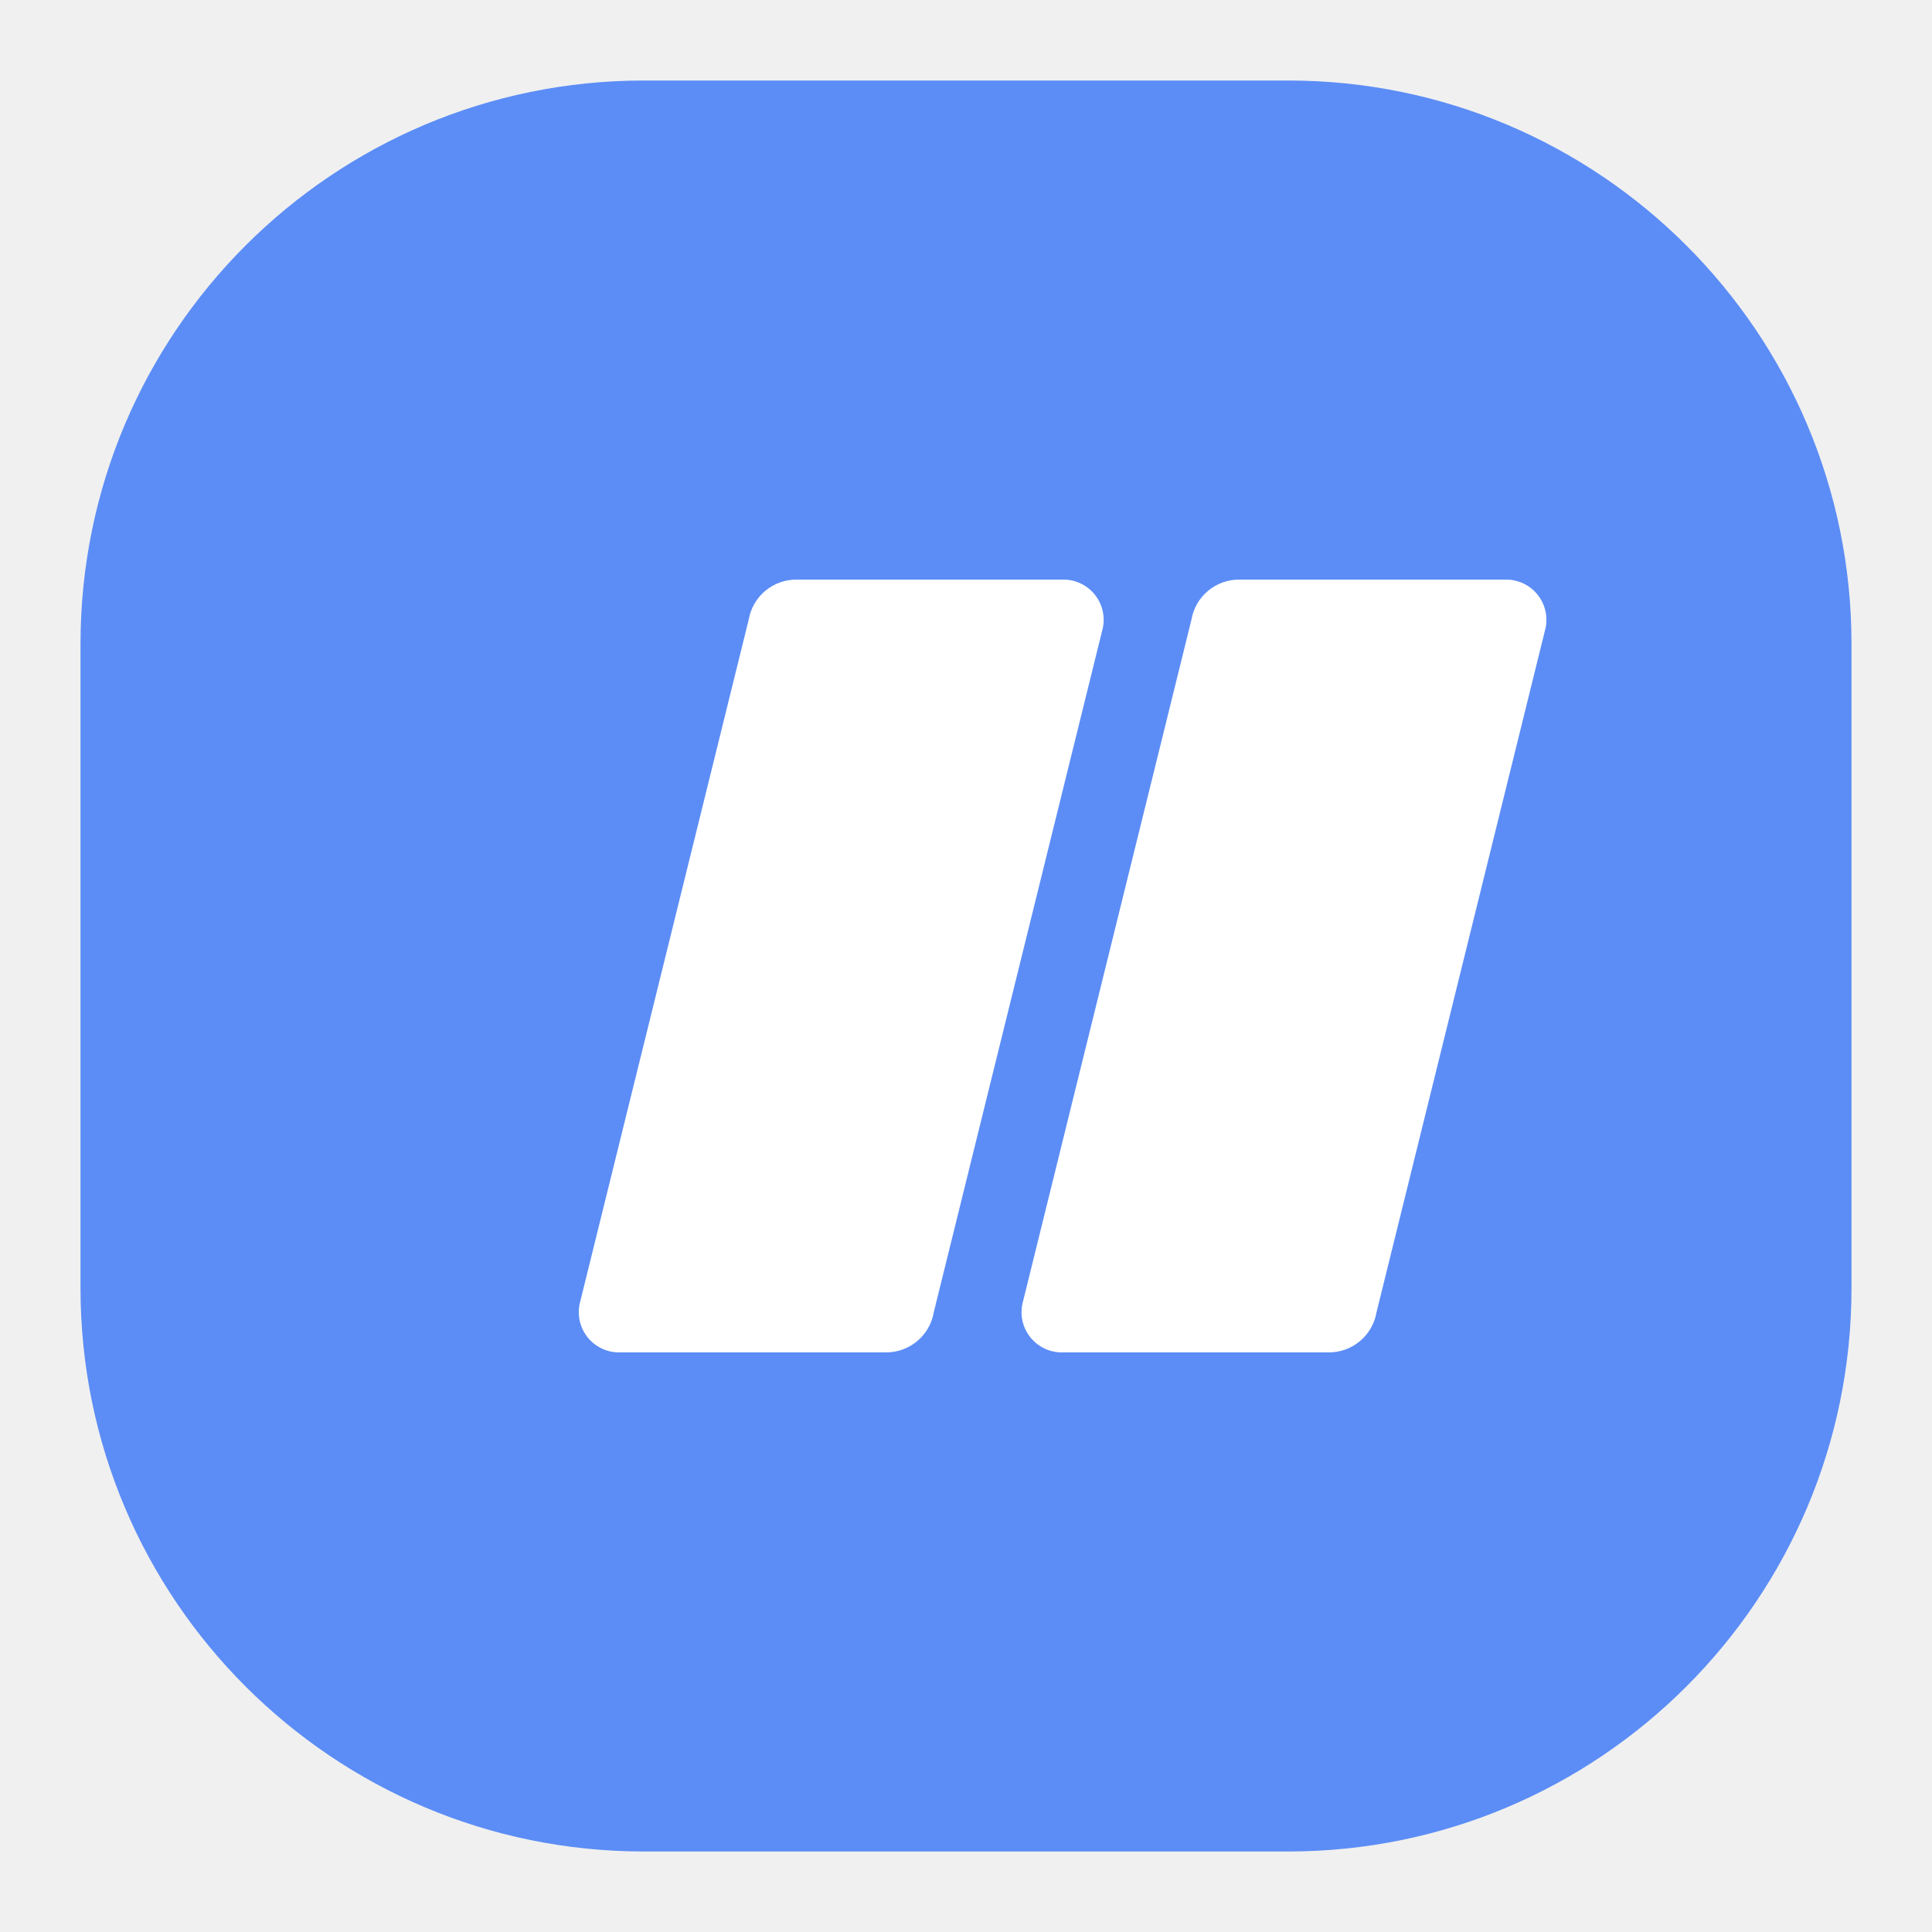
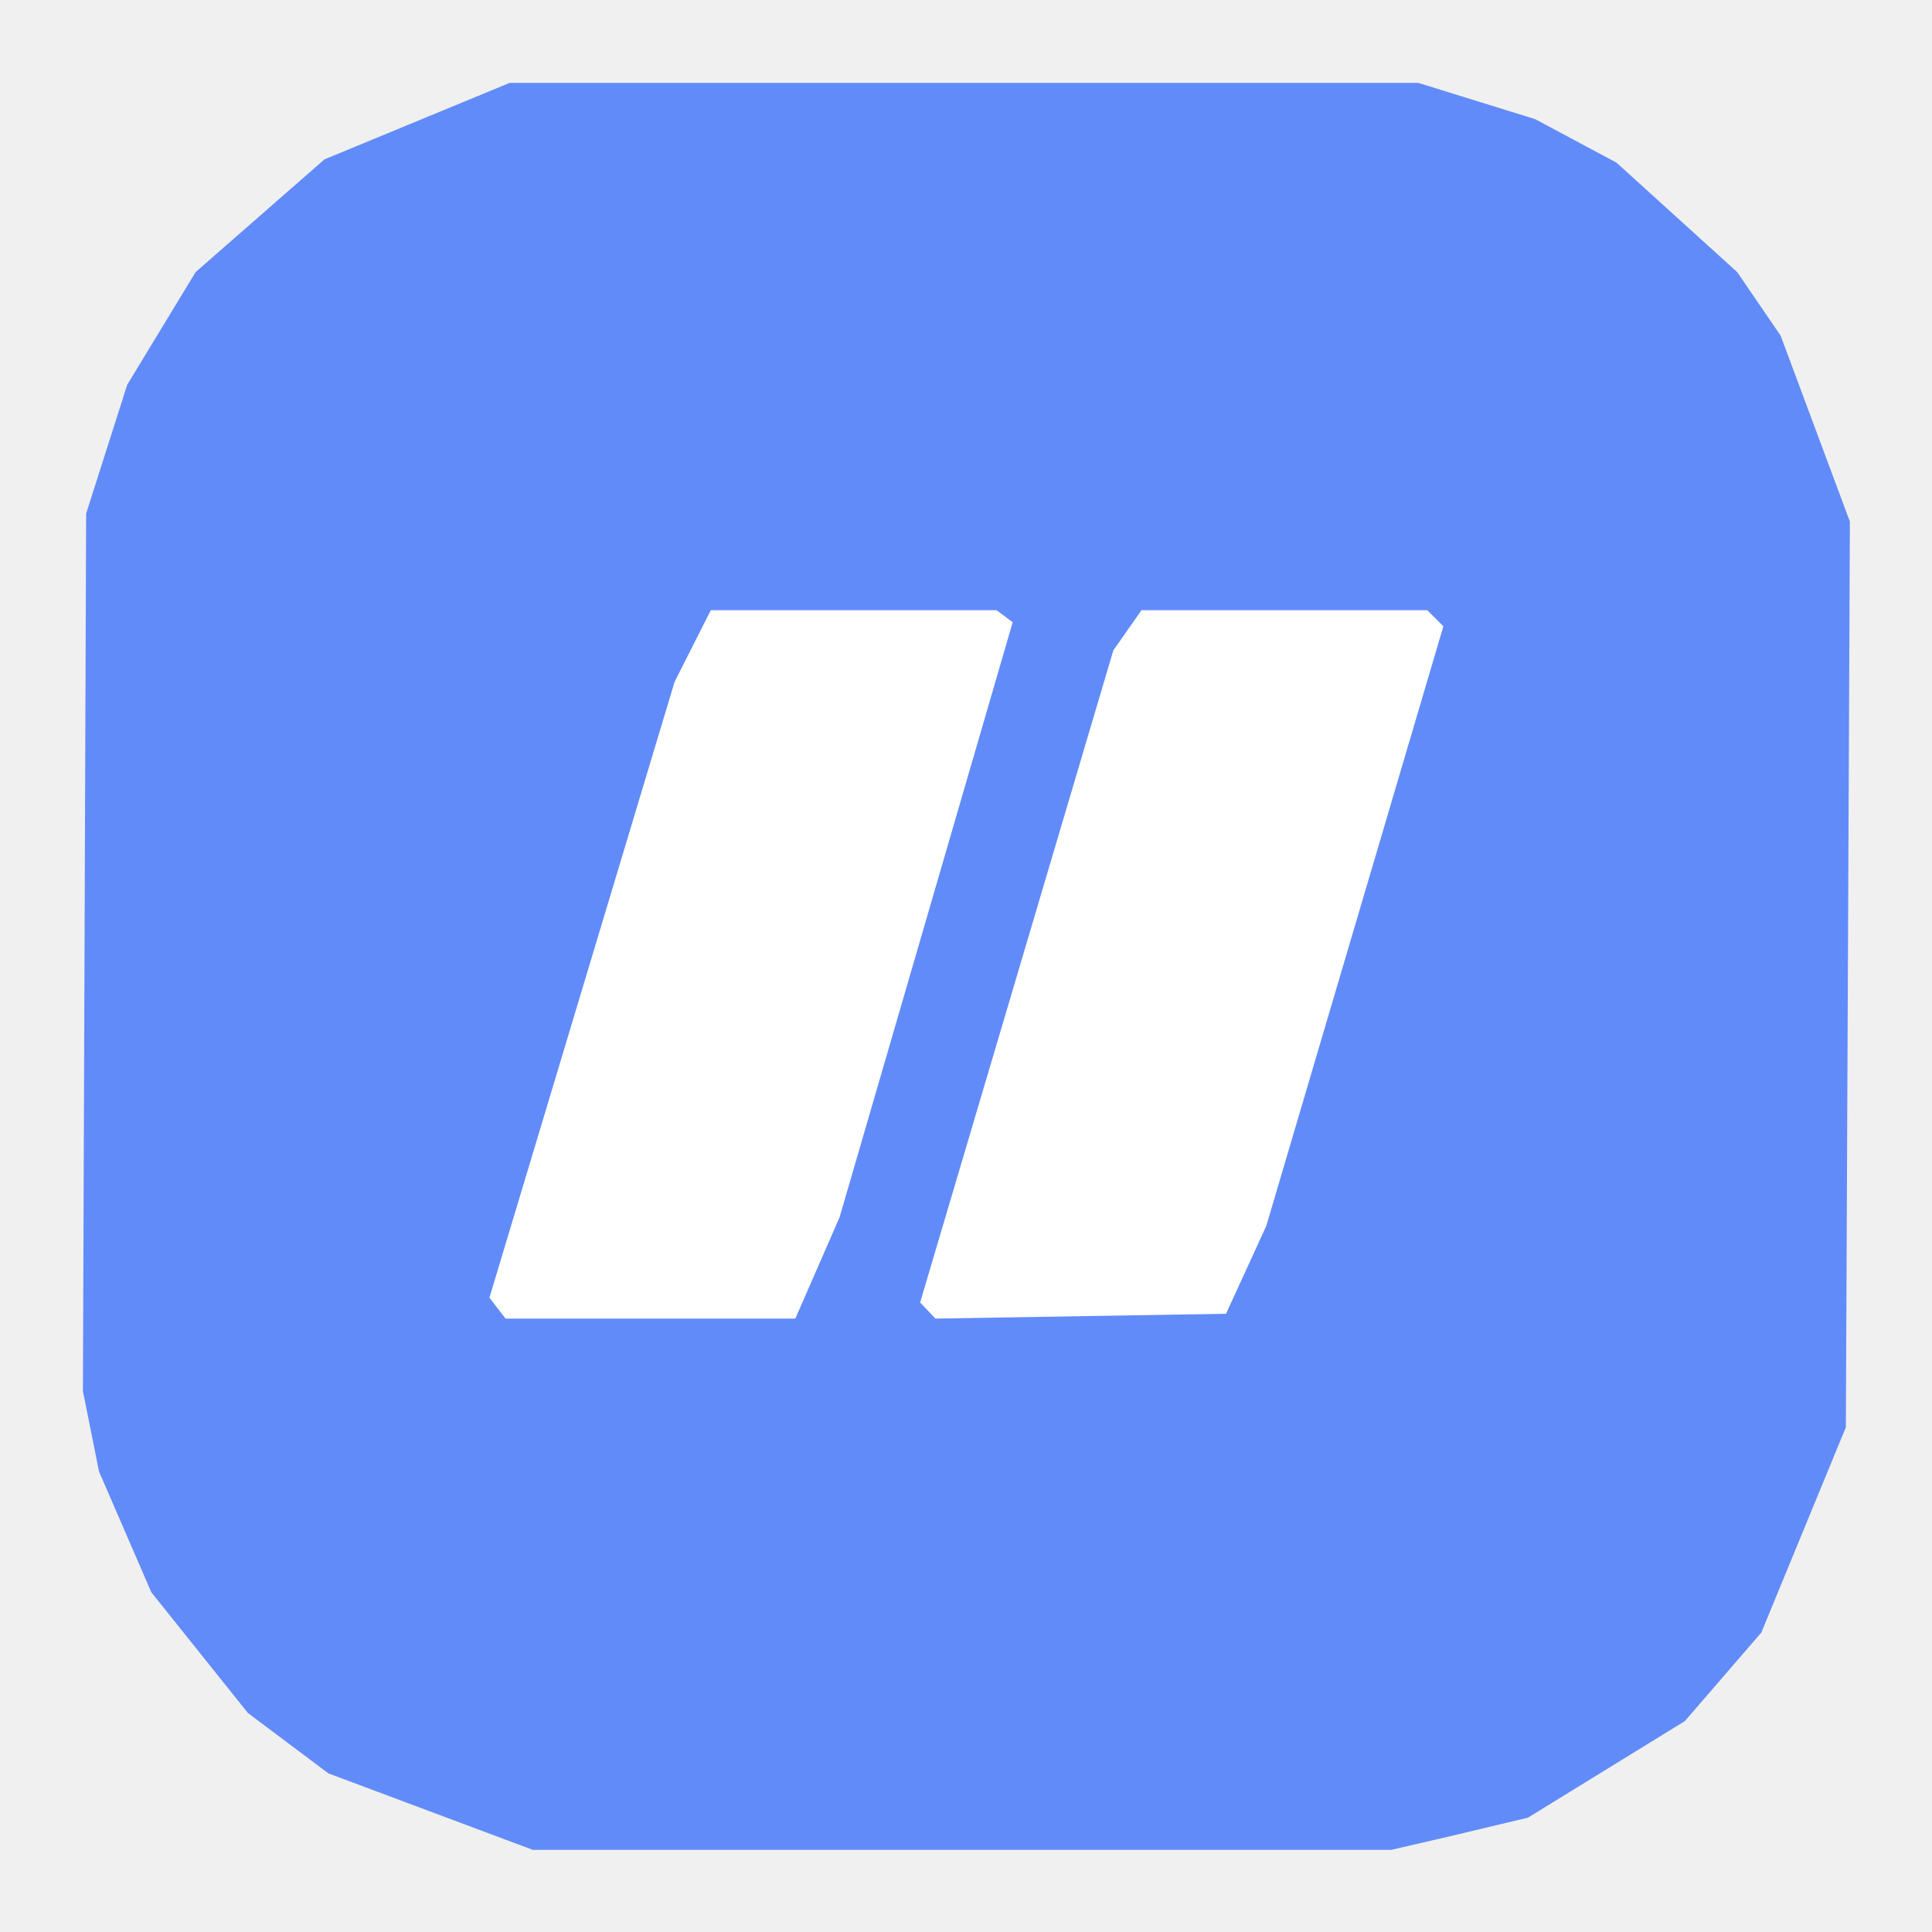
<svg xmlns="http://www.w3.org/2000/svg" viewBox="0 0 24 24" width="24" height="24">
-   <rect x="1" y="1" width="22" height="22" rx="7" fill="#5c8df6" />
-   <g fill="#fff">
-     <path d="M9.9 7.2h3.3a.5.5 0 0 1 .5.6l-2.1 8.5a.6.6 0 0 1-.6.5H7.7a.5.5 0 0 1-.5-.6l2.1-8.5a.6.6 0 0 1 .6-.5Z" />
-     <path d="M15.4 7.2h3.3a.5.5 0 0 1 .5.6l-2.1 8.5a.6.6 0 0 1-.6.5h-3.3a.5.5 0 0 1-.5-.6l2.1-8.5a.6.6 0 0 1 .6-.5Z" />
-   </g>
+   <path fill="#628bfa" fill-rule="evenodd" d="M6.33 1.03 17.62 1.03 19.07 1.48 20.08 2.02 21.58 3.38 22.12 4.17 22.98 6.48 22.93 17.73 21.88 20.28 20.93 21.38 18.98 22.58 17.93 22.83 17.28 22.98 6.62 22.98 4.08 22.03 3.08 21.28 1.88 19.78 1.23 18.28 1.03 17.28 1.07 6.38 1.58 4.78 2.43 3.38 4.03 1.98Z" />
+   <path fill="#ffffff" fill-rule="evenodd" d="M8.83 7.58 12.38 7.58 12.58 7.73 10.43 15.12 9.88 16.38 6.28 16.38 6.08 16.12 8.38 8.47Z M14.18 7.58 17.73 7.58 17.93 7.78 15.73 15.23 15.23 16.32 11.62 16.38 11.43 16.18 13.83 8.08Z" />
</svg>
